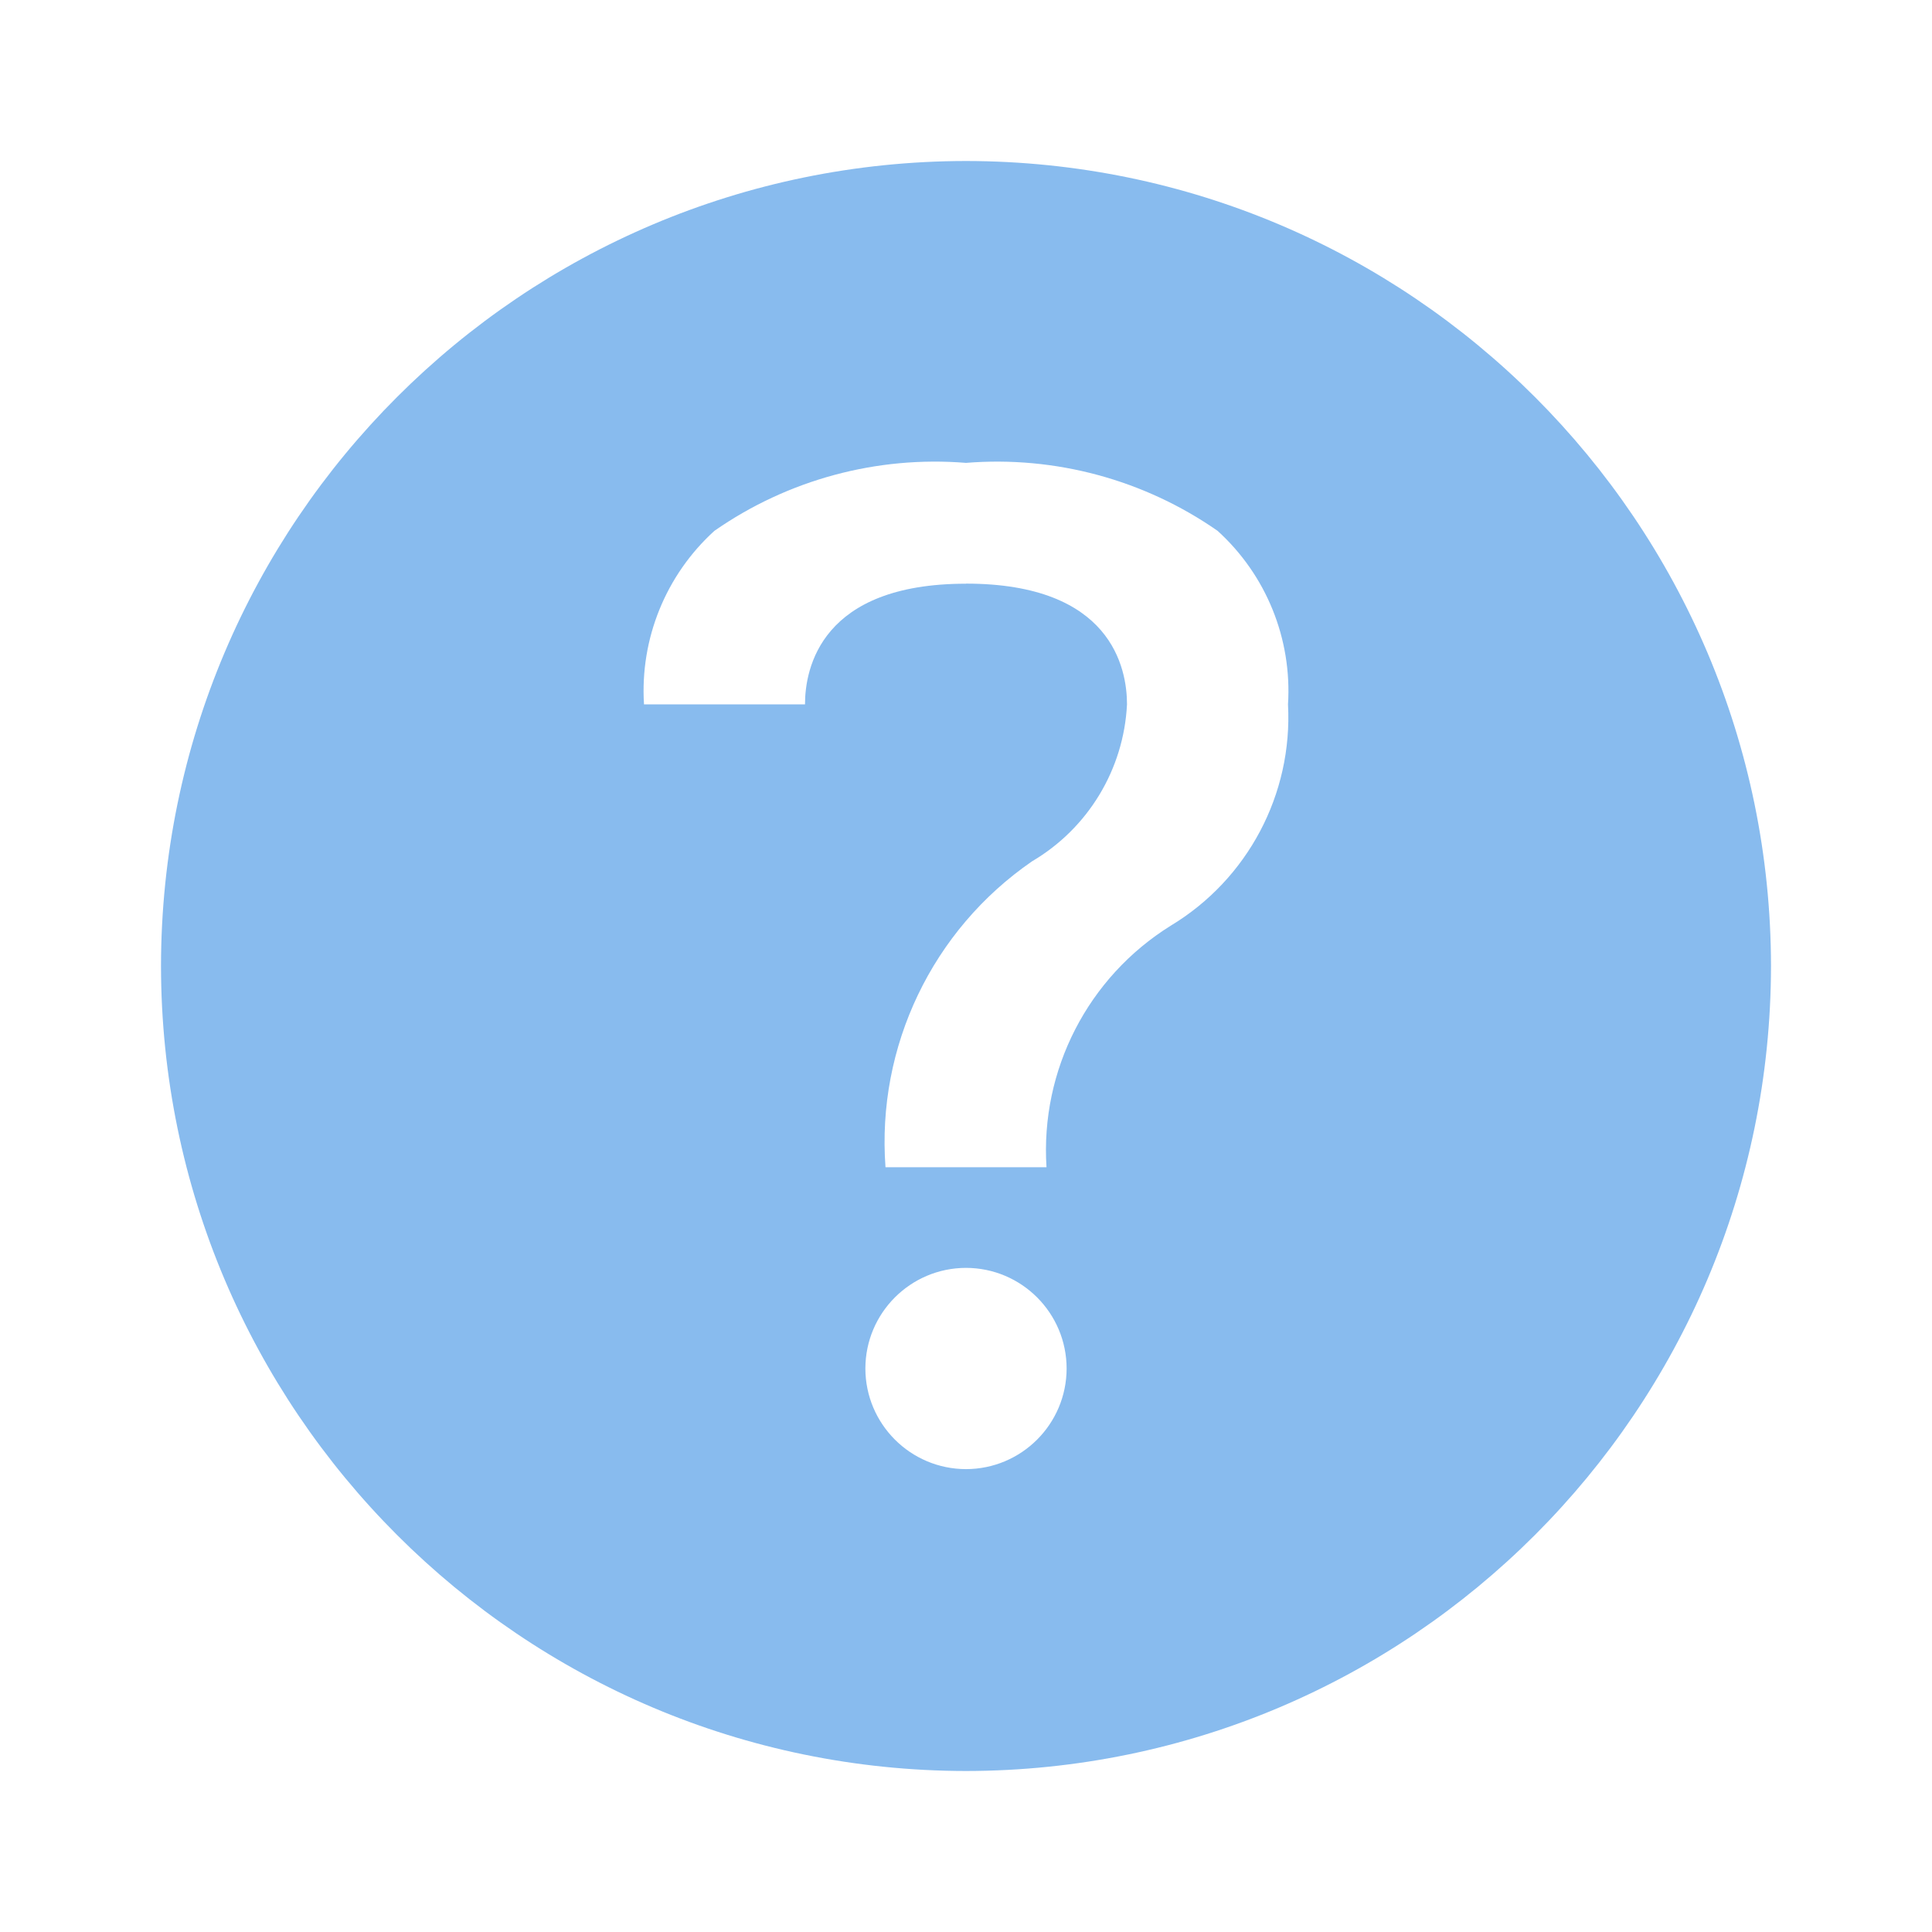
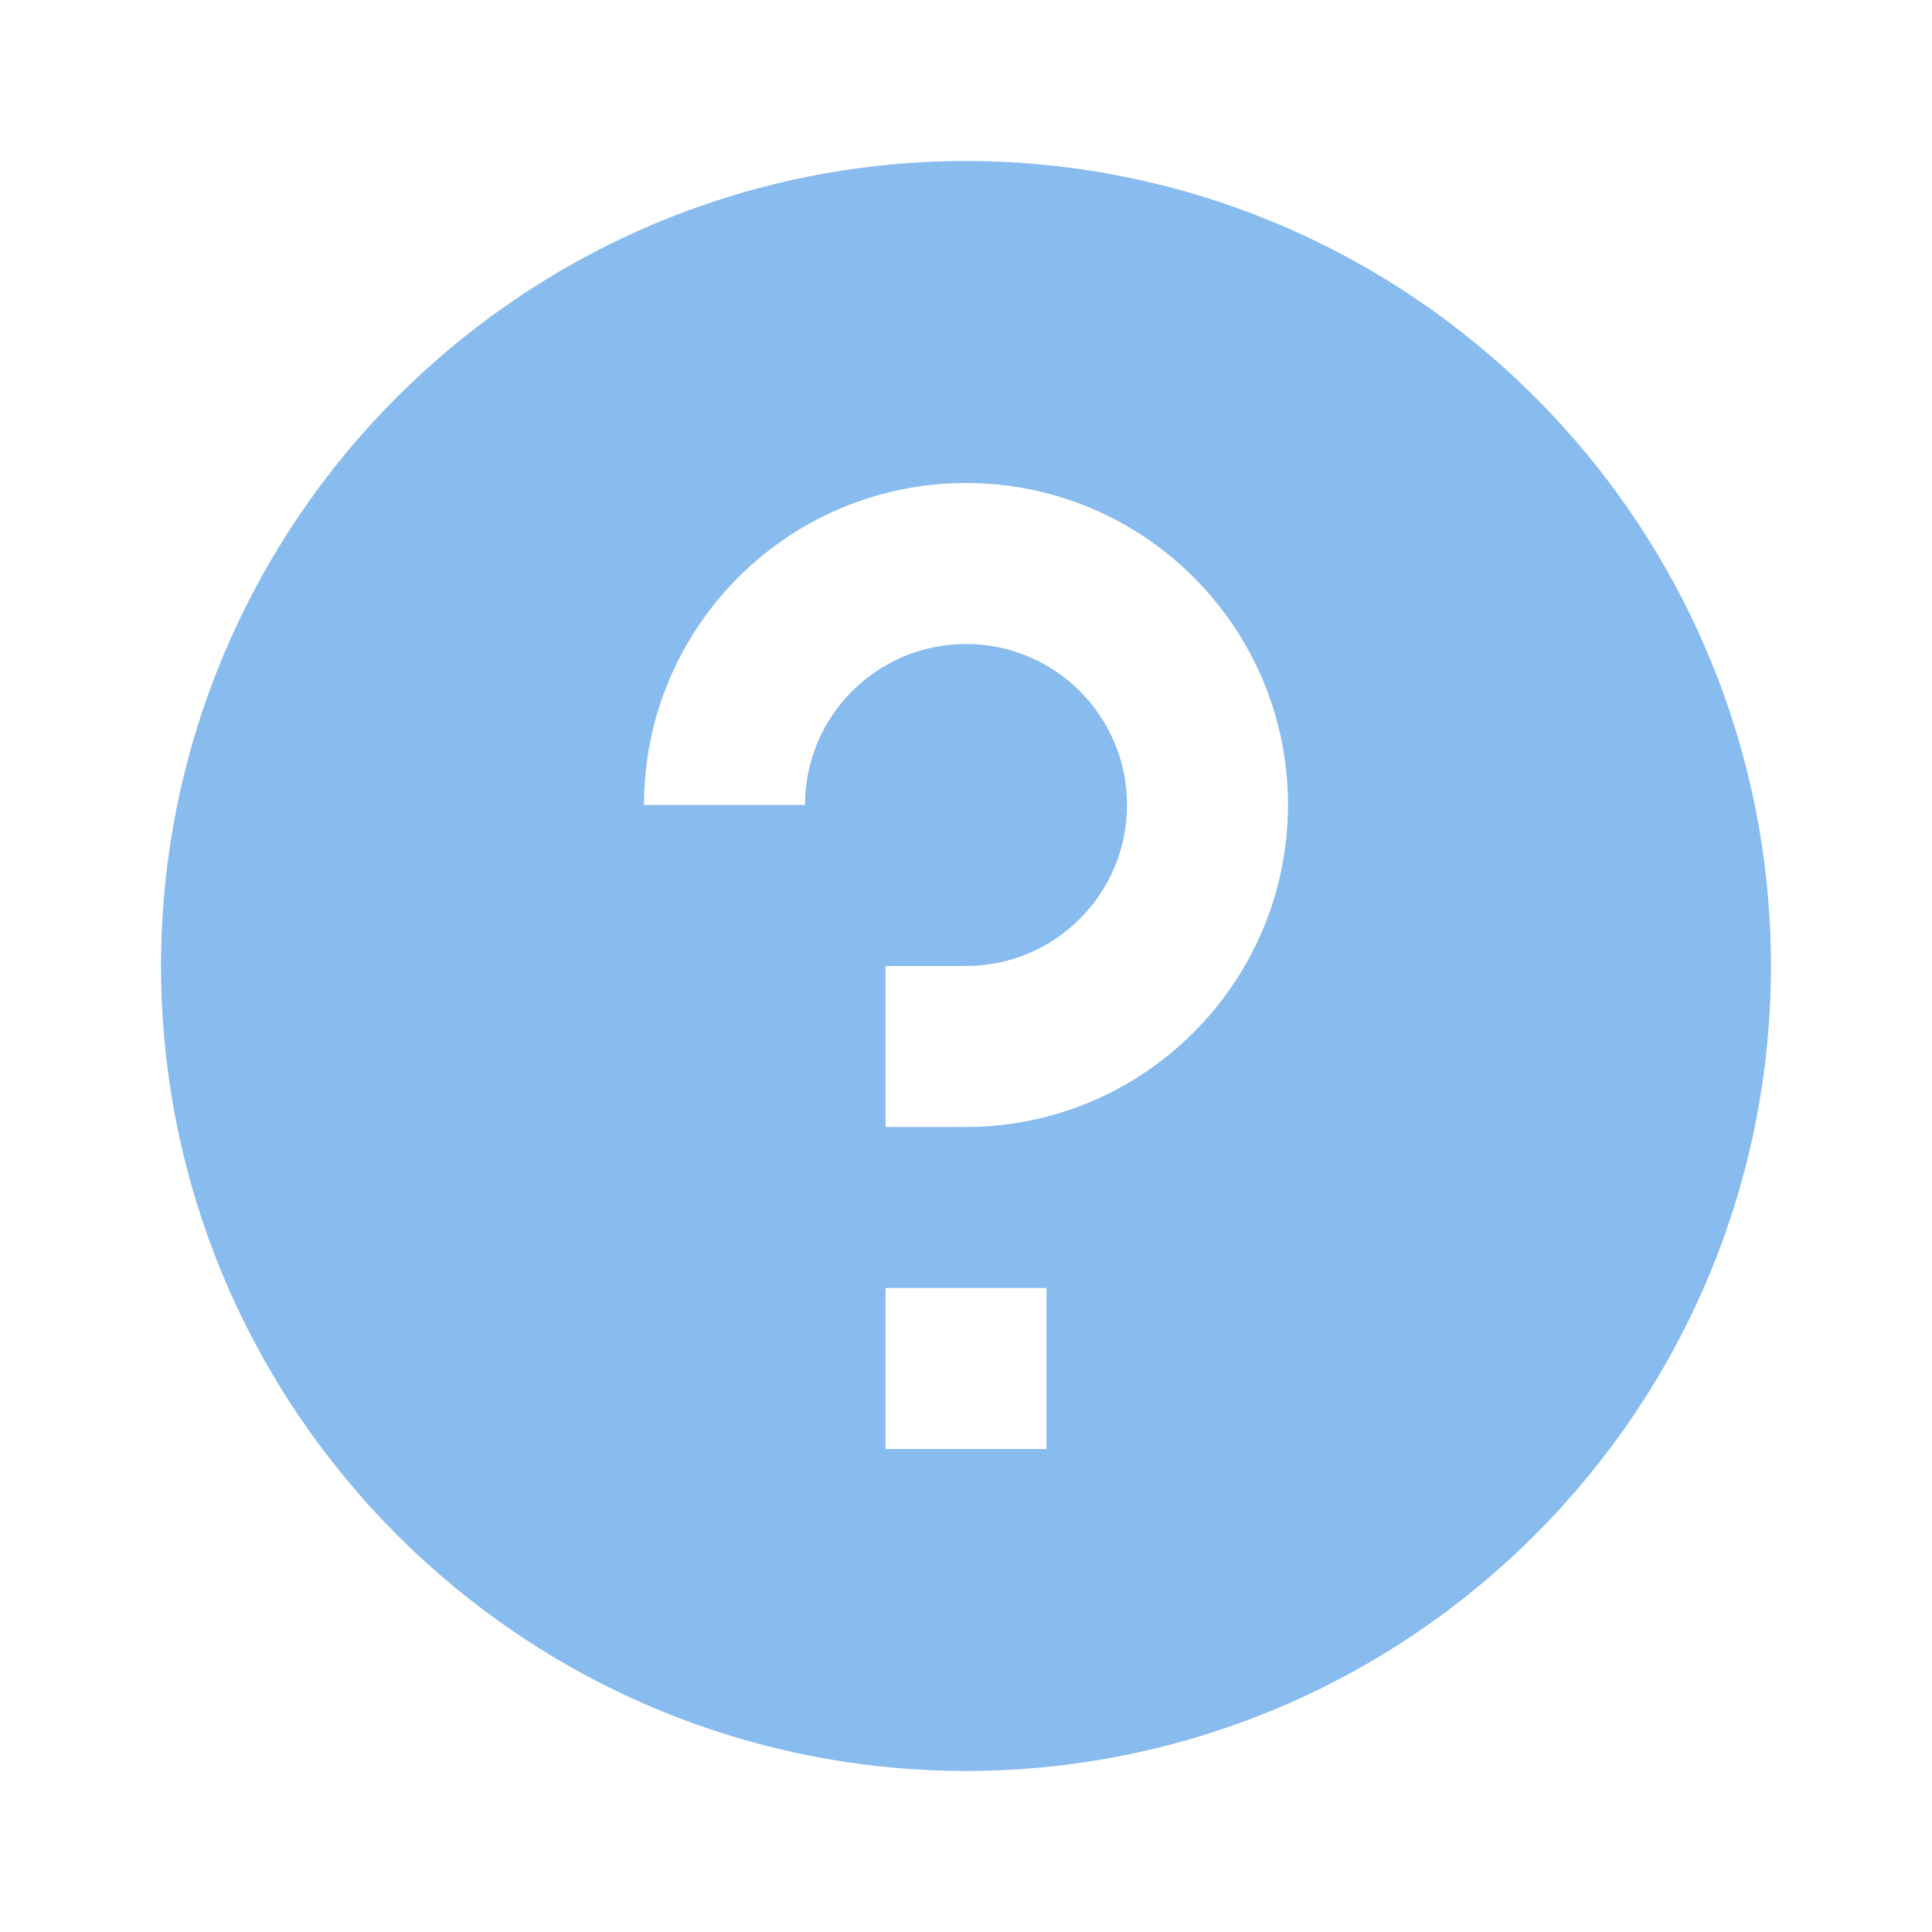
<svg xmlns="http://www.w3.org/2000/svg" width="24" height="24" viewBox="0 0 24 24">
  <defs>
    <clipPath id="b">
      <rect width="24" height="24" />
    </clipPath>
  </defs>
  <g id="a" clip-path="url(#b)">
-     <path d="M-90,20a10.011,10.011,0,0,1-10-10A10.011,10.011,0,0,1-90,0,10.011,10.011,0,0,1-80,10,10.011,10.011,0,0,1-90,20Zm0-6.25A1.252,1.252,0,0,0-91.25,15,1.252,1.252,0,0,0-90,16.25,1.252,1.252,0,0,0-88.75,15,1.252,1.252,0,0,0-90,13.75Zm0-8.5c1.806,0,2,1.049,2,1.5A2.4,2.4,0,0,1-89.18,8.7,4.233,4.233,0,0,0-91,12.5h2a3.286,3.286,0,0,1,1.542-3A3.022,3.022,0,0,0-86,6.75a2.684,2.684,0,0,0-.875-2.156A4.792,4.792,0,0,0-90,3.75a4.791,4.791,0,0,0-3.125.844A2.684,2.684,0,0,0-94,6.75h2C-92,6.3-91.8,5.251-90,5.251Z" transform="translate(102 2)" fill="#8be" />
+     <path d="M-50-40A10.012,10.012,0,0,1-60-50,10.011,10.011,0,0,1-50-60,10.012,10.012,0,0,1-40-50,10.012,10.012,0,0,1-50-40Zm-1-6v2h2v-2Zm0-4v2h1a4.006,4.006,0,0,0,4-4,4,4,0,0,0-4-4,4,4,0,0,0-4,4h2a2,2,0,0,1,2-2,2,2,0,0,1,2,2,2,2,0,0,1-2,2Z" transform="translate(62 62)" fill="#8be" />
  </g>
</svg>
